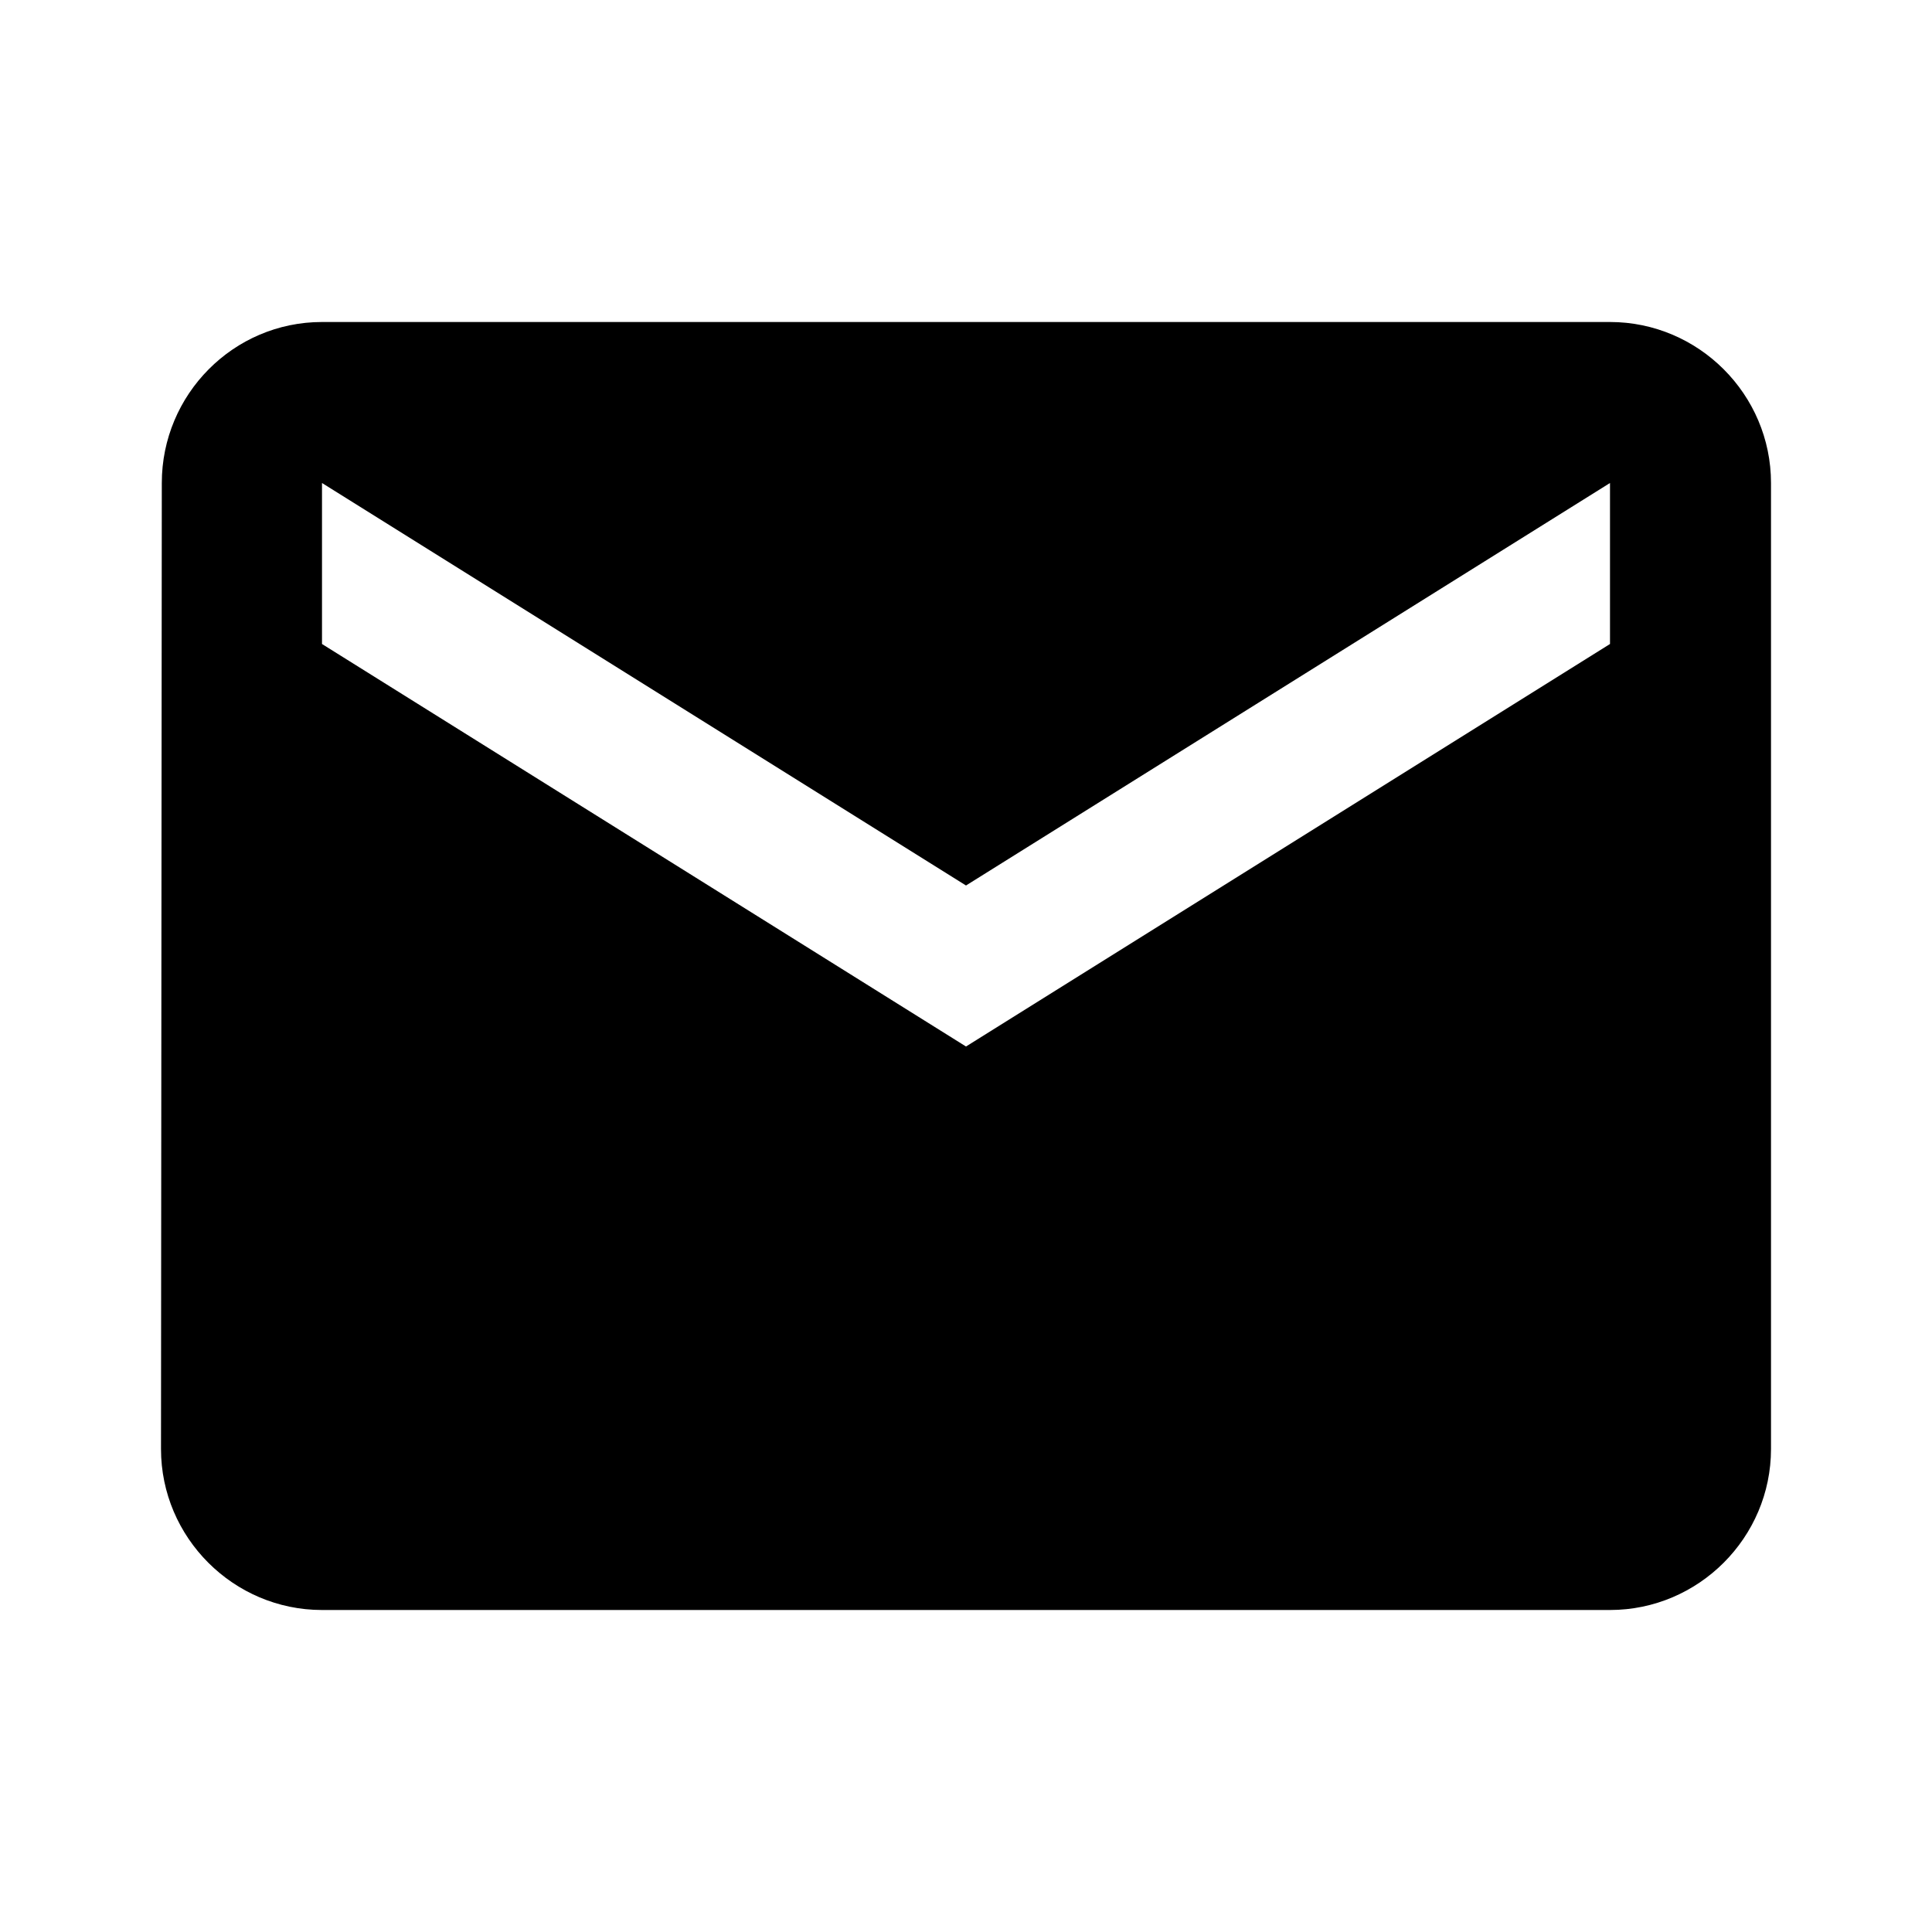
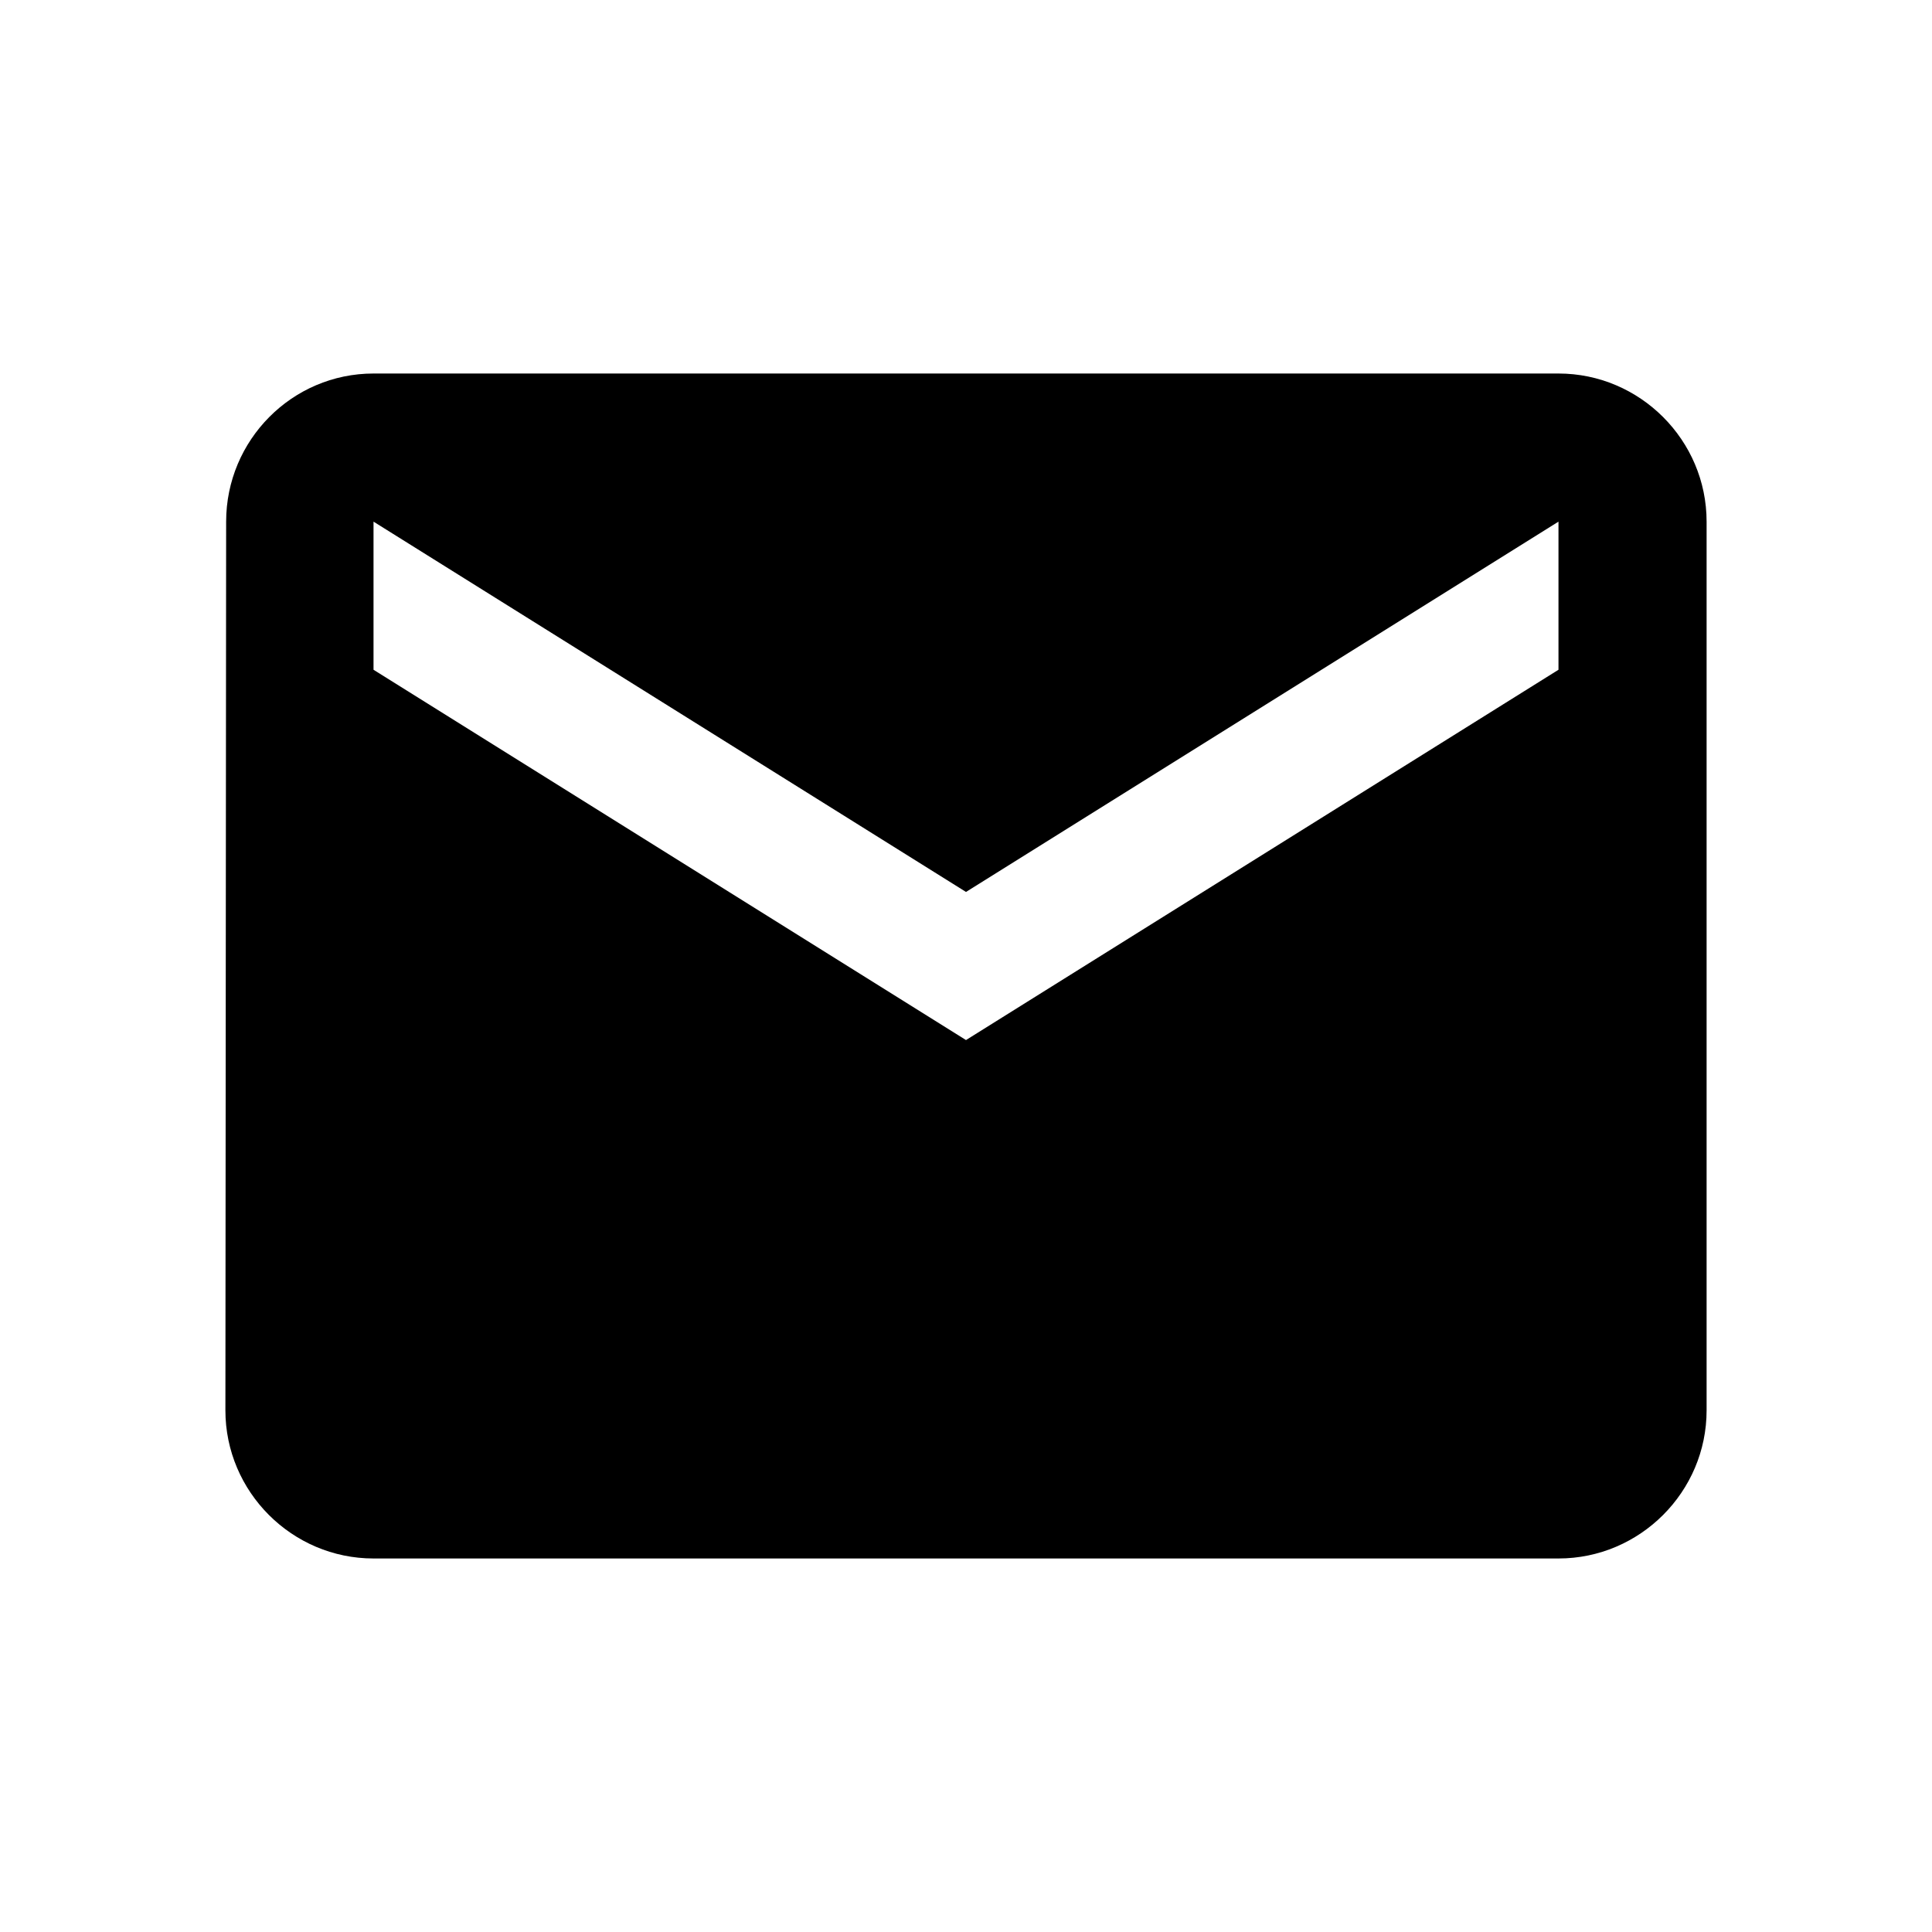
<svg xmlns="http://www.w3.org/2000/svg" viewBox="-2 -2 24 24" fill="currentColor">
-   <g transform="translate(-2 -2) scale(1)">
+   <g transform="translate(-1.04 -1.04) scale(0.92)">
    <path d="M20 4H4c-1.1 0-1.99.9-1.99 2L2 18c0 1.1.9 2 2 2h16c1.1 0 2-.9 2-2V6c0-1.1-.9-2-2-2zm0 4-8 5-8-5V6l8 5 8-5v2z" />
  </g>
</svg>
